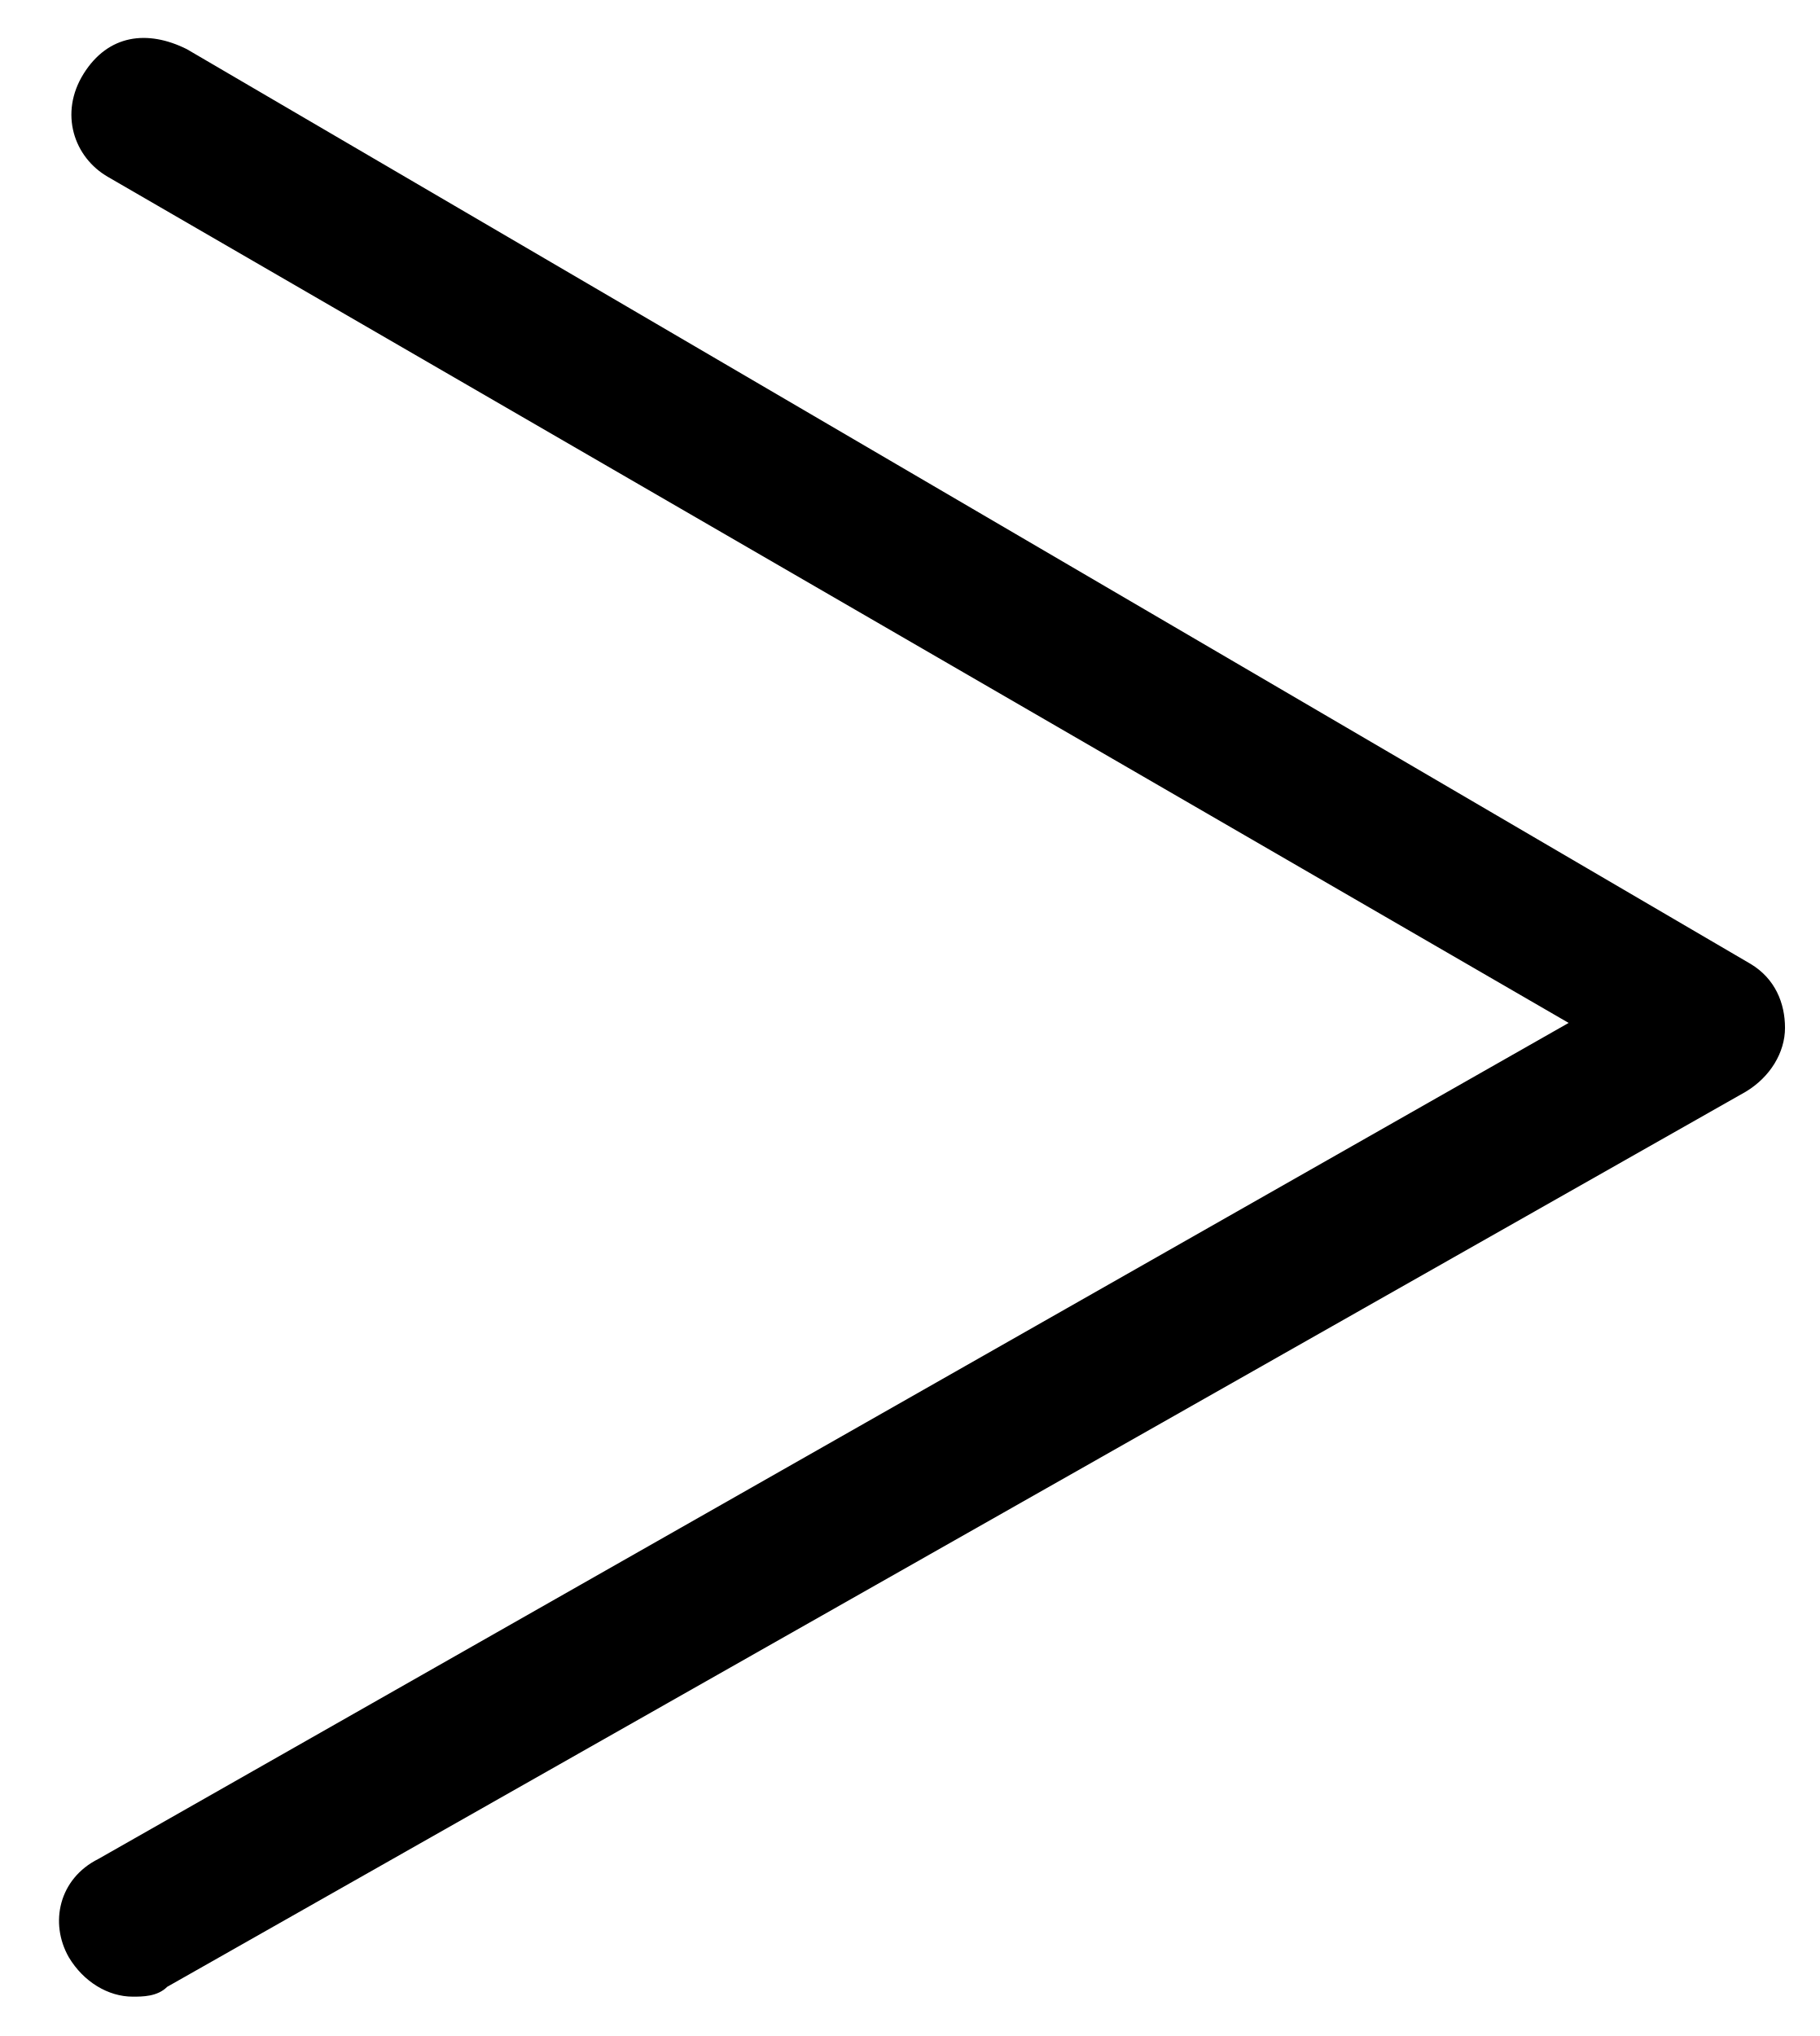
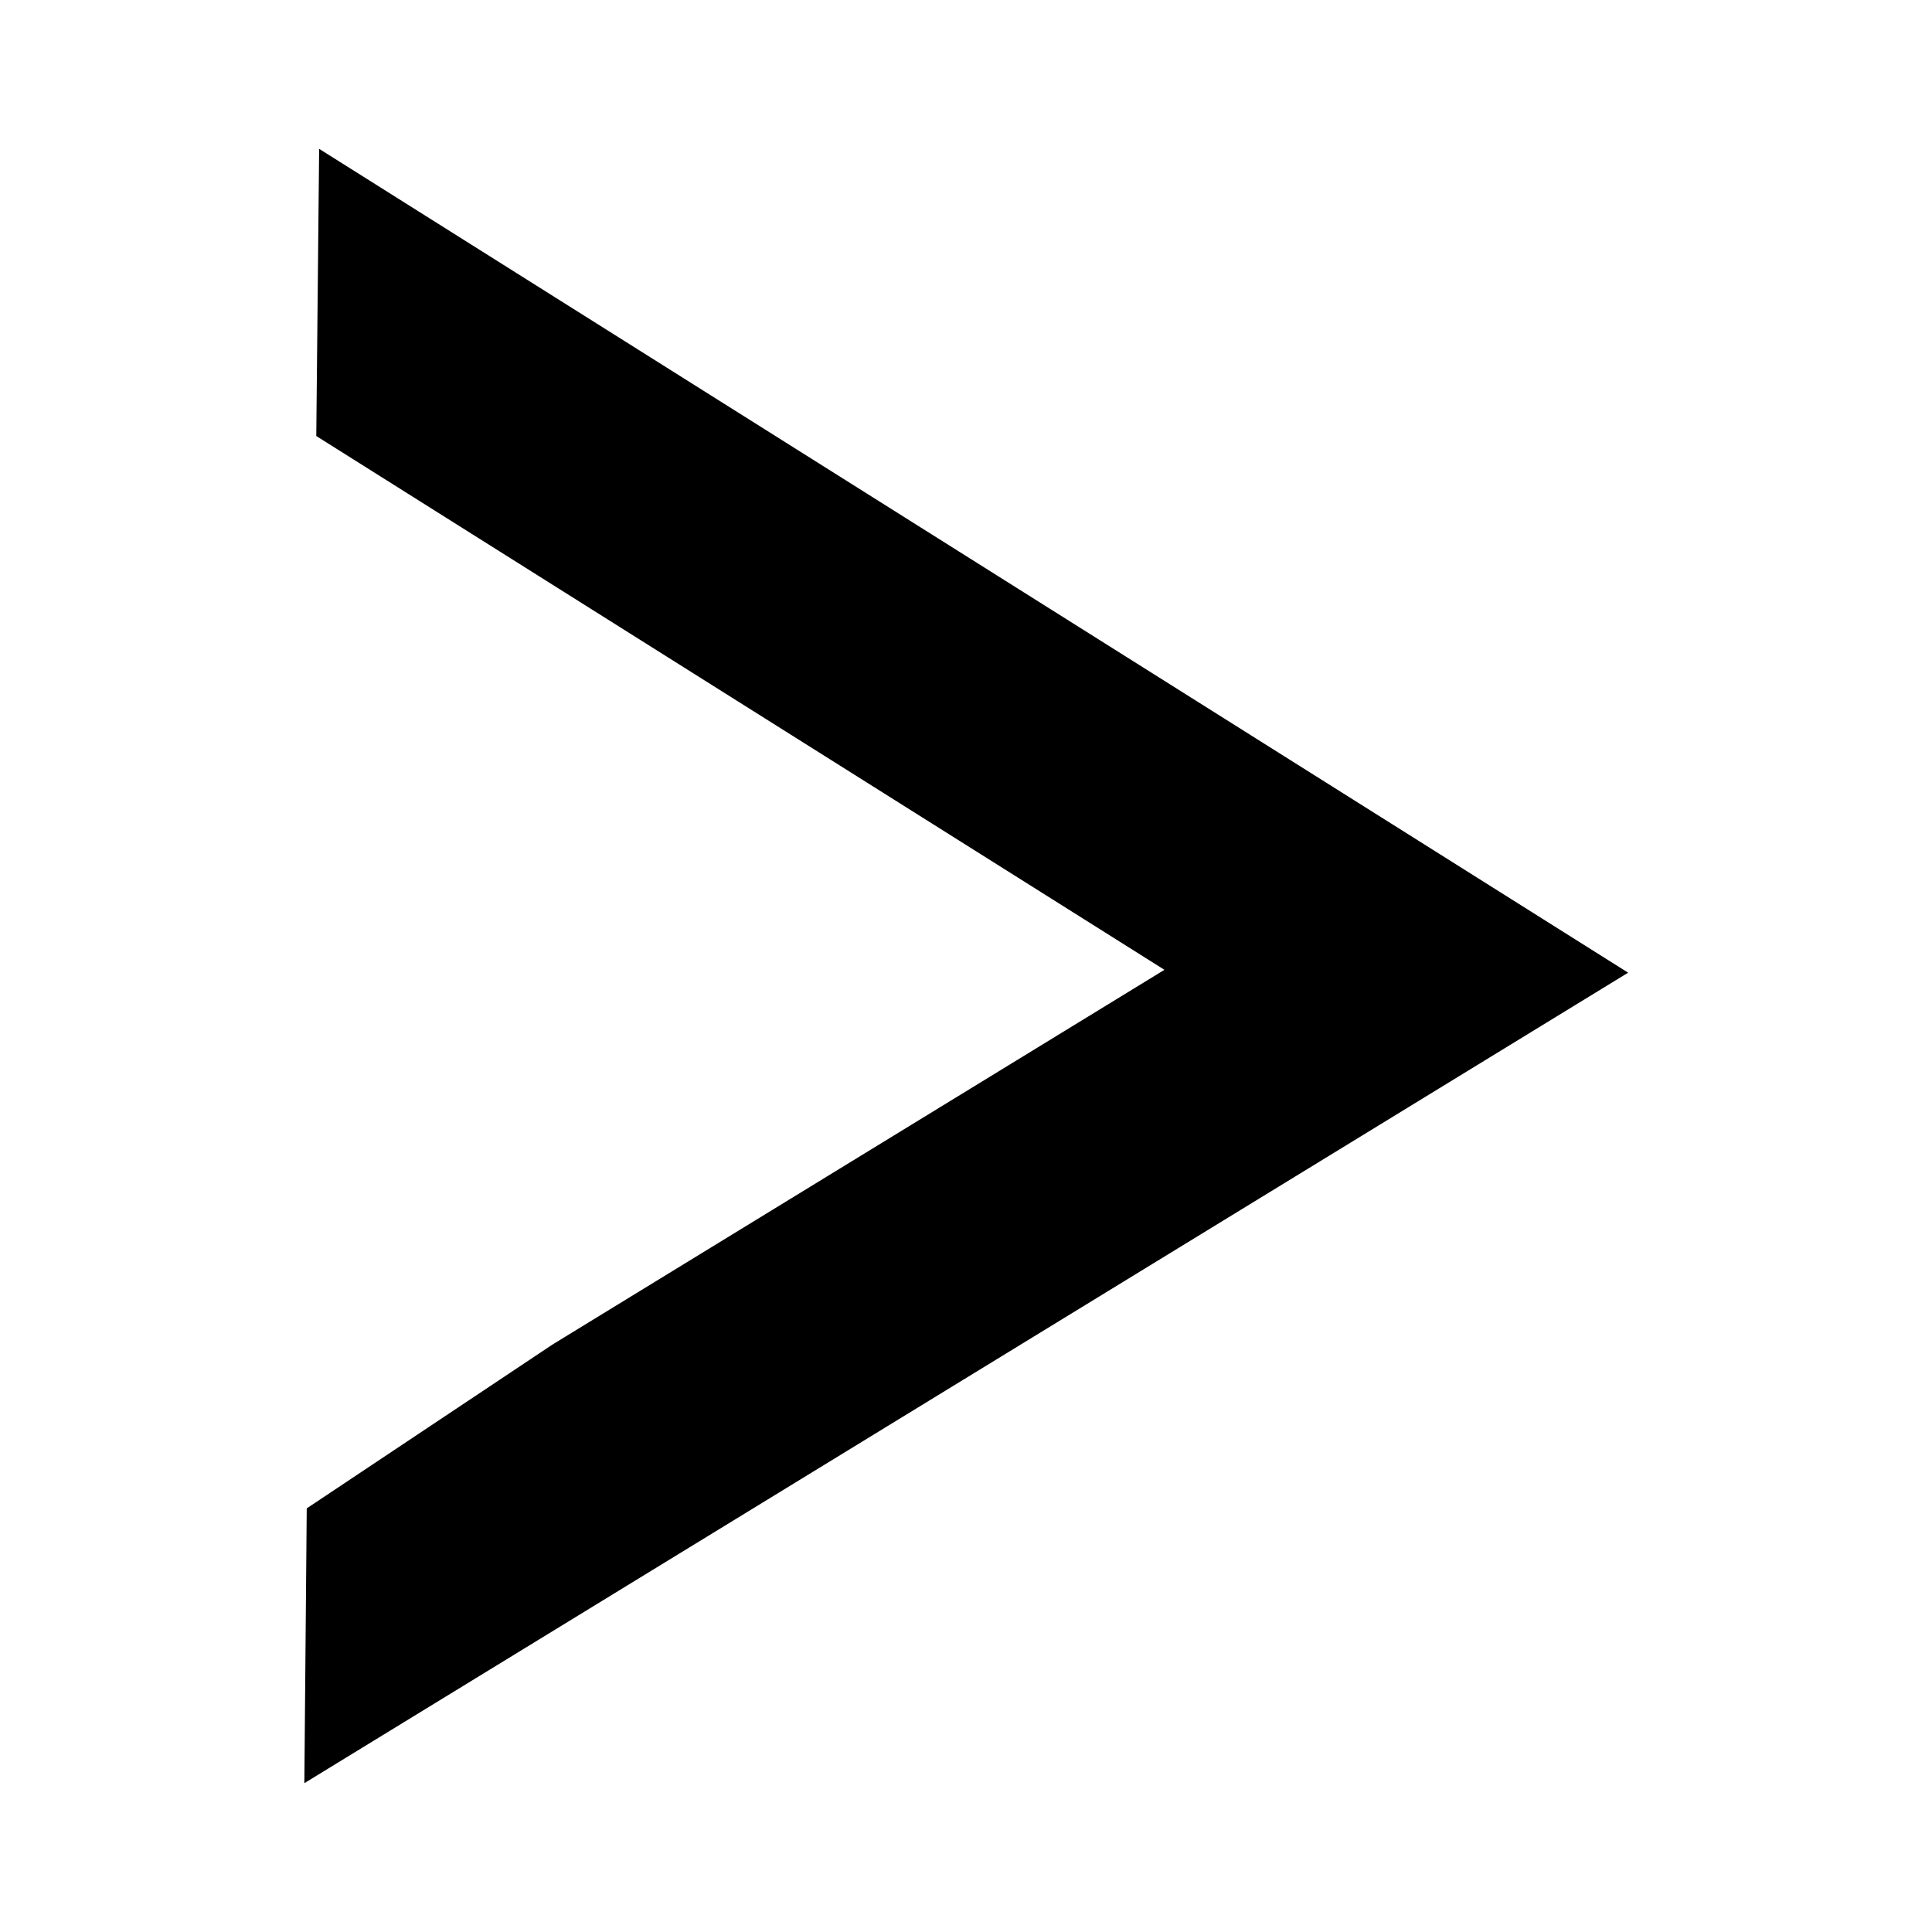
- <svg xmlns="http://www.w3.org/2000/svg" version="1.1" id="Layer_1" x="0px" y="0px" viewBox="0 0 37 41.4" style="enable-background:new 0 0 37 41.4;" xml:space="preserve">
-   <g id="Layer_4">
-     <g>
-       <path d="M2.7,40.6c-0.5,0-1-0.3-1.3-0.8c-0.4-0.7-0.2-1.6,0.6-2l29.9-17L2.2,3.6c-0.7-0.4-1-1.3-0.5-2.1S3,0.6,3.8,1l31.8,18.6    c0.5,0.3,0.7,0.8,0.7,1.3c0,0.5-0.3,1-0.8,1.3L3.4,40.4C3.2,40.6,2.9,40.6,2.7,40.6z" />
-     </g>
+ <svg xmlns="http://www.w3.org/2000/svg" viewBox="0 0 40.5 40.5">
+   <g id="Layer_7" data-name="Layer 7">
+     <polygon points="34.13 20.39 6.69 3.12 6.63 9.14 11.73 12.35 24.41 20.33 11.59 28.18 6.43 31.62 6.38 37.38 34.13 20.39" />
  </g>
</svg>
